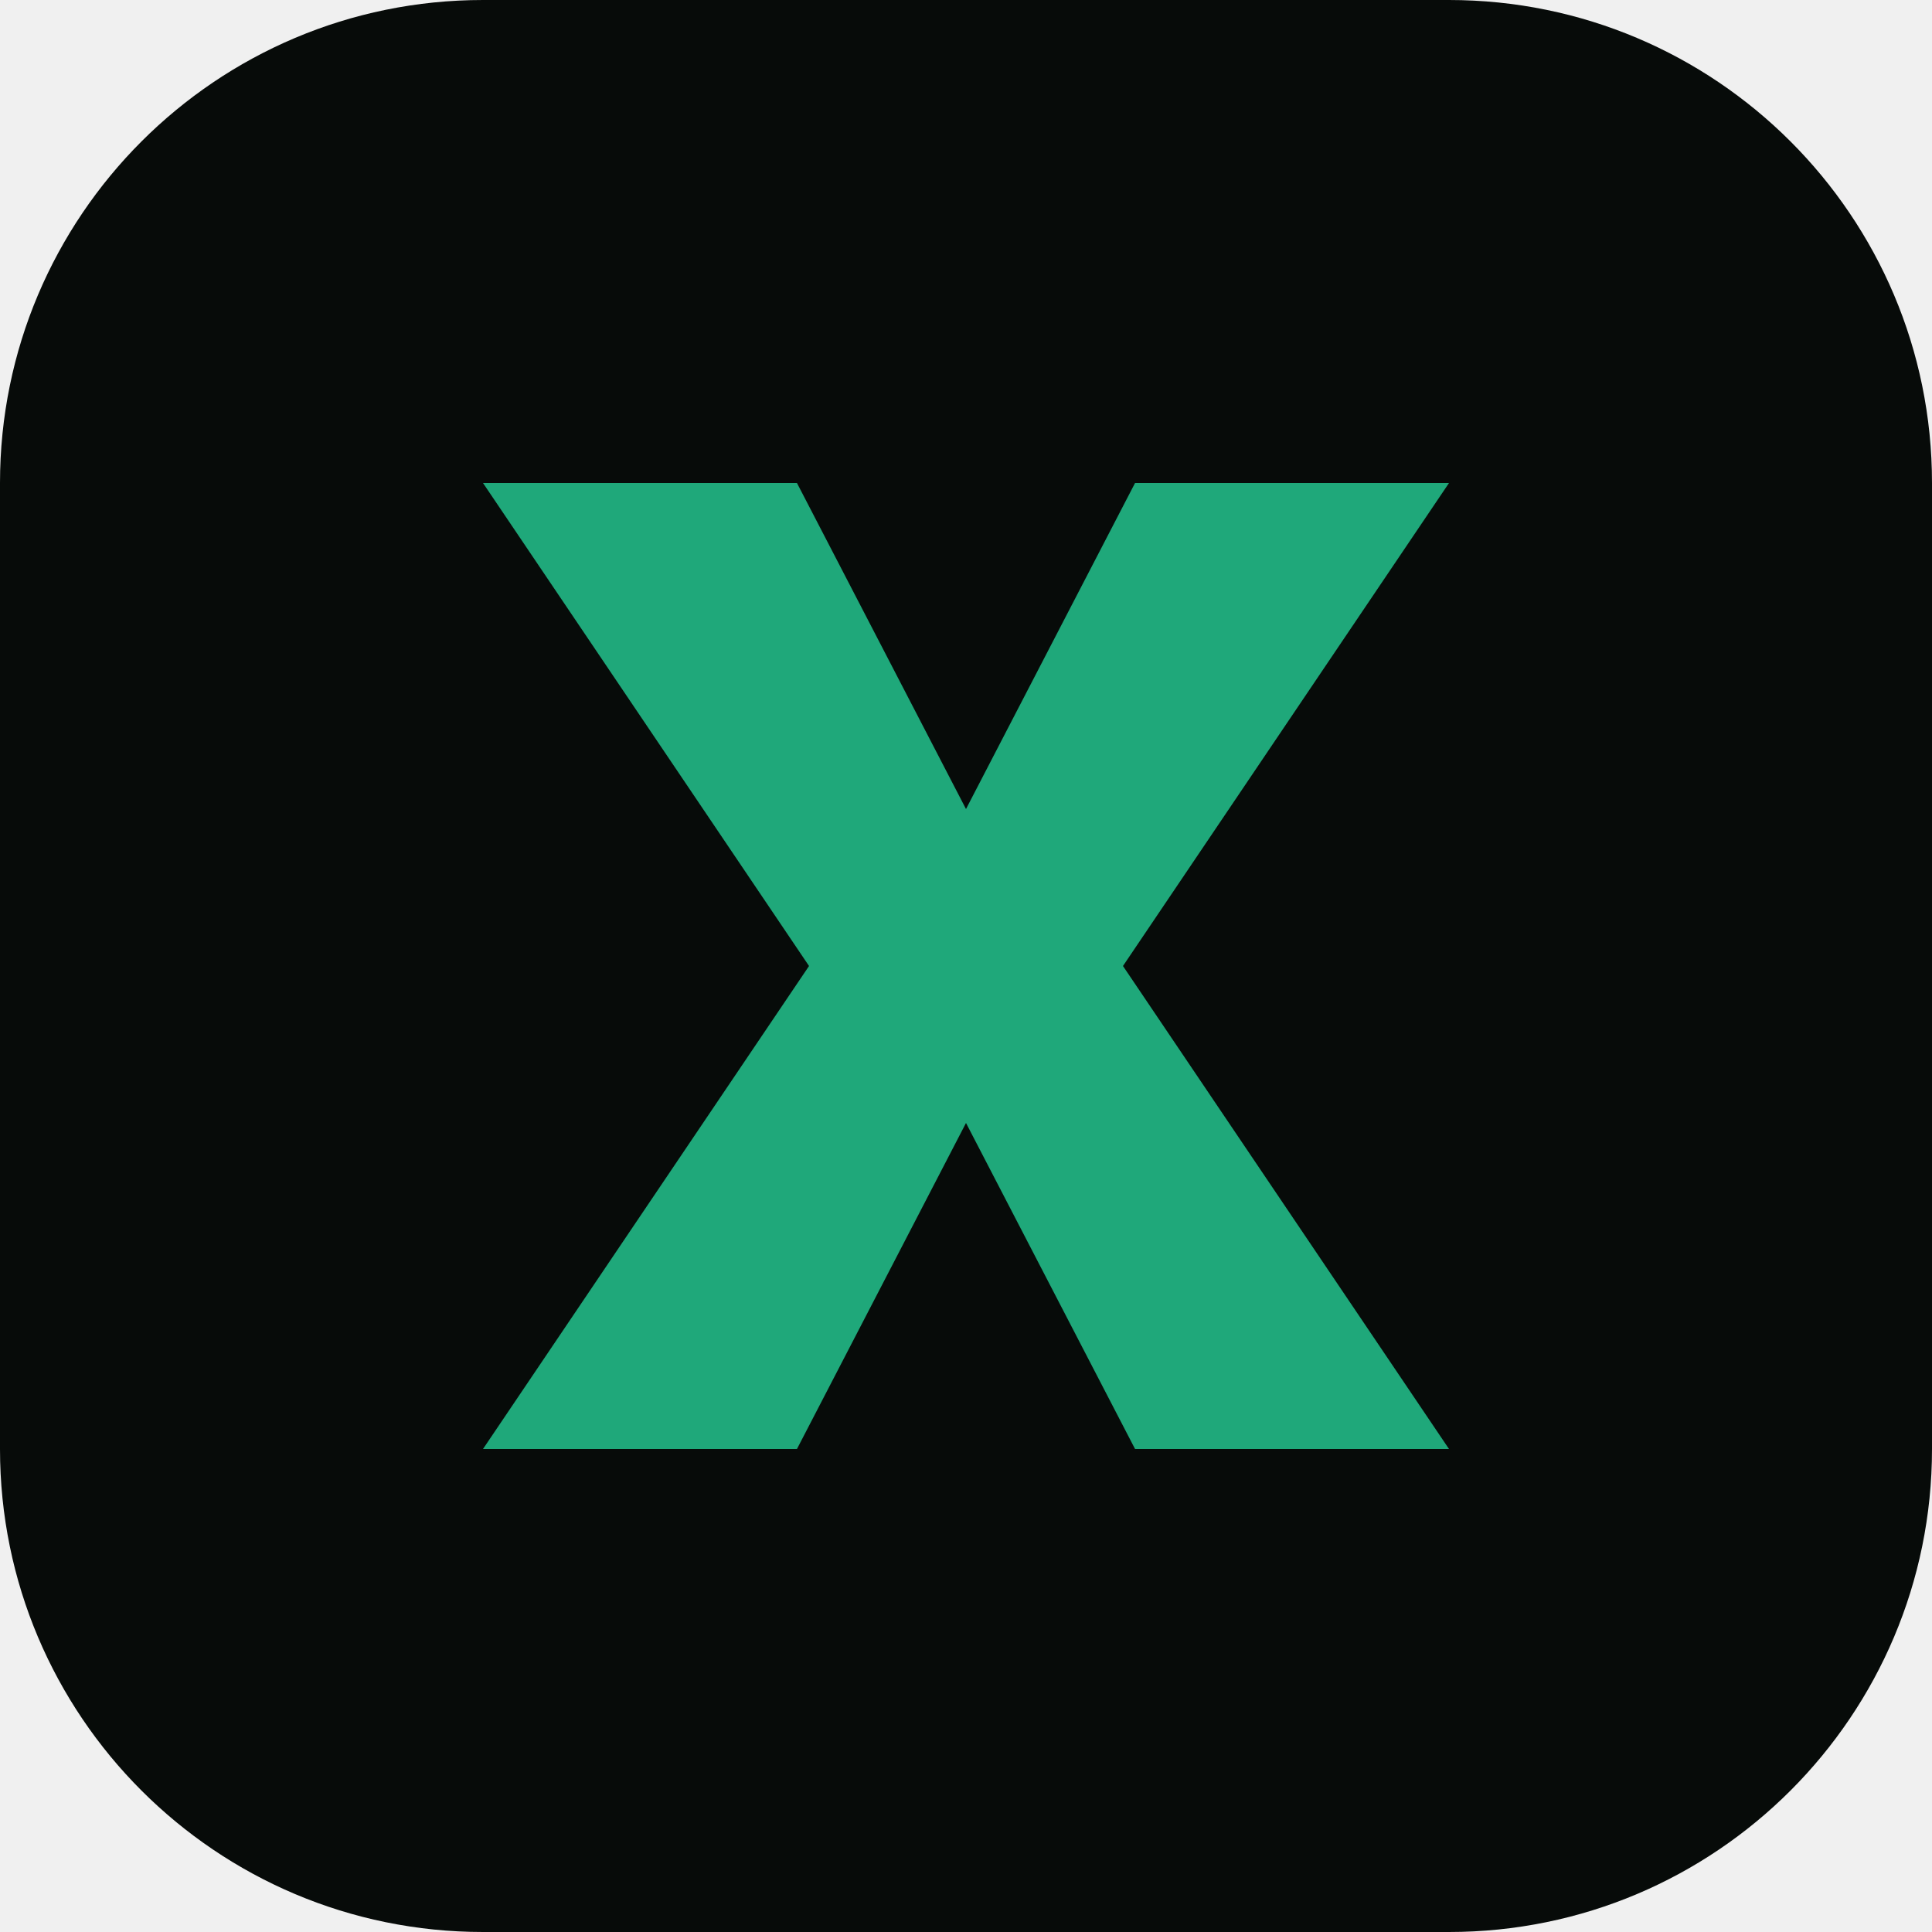
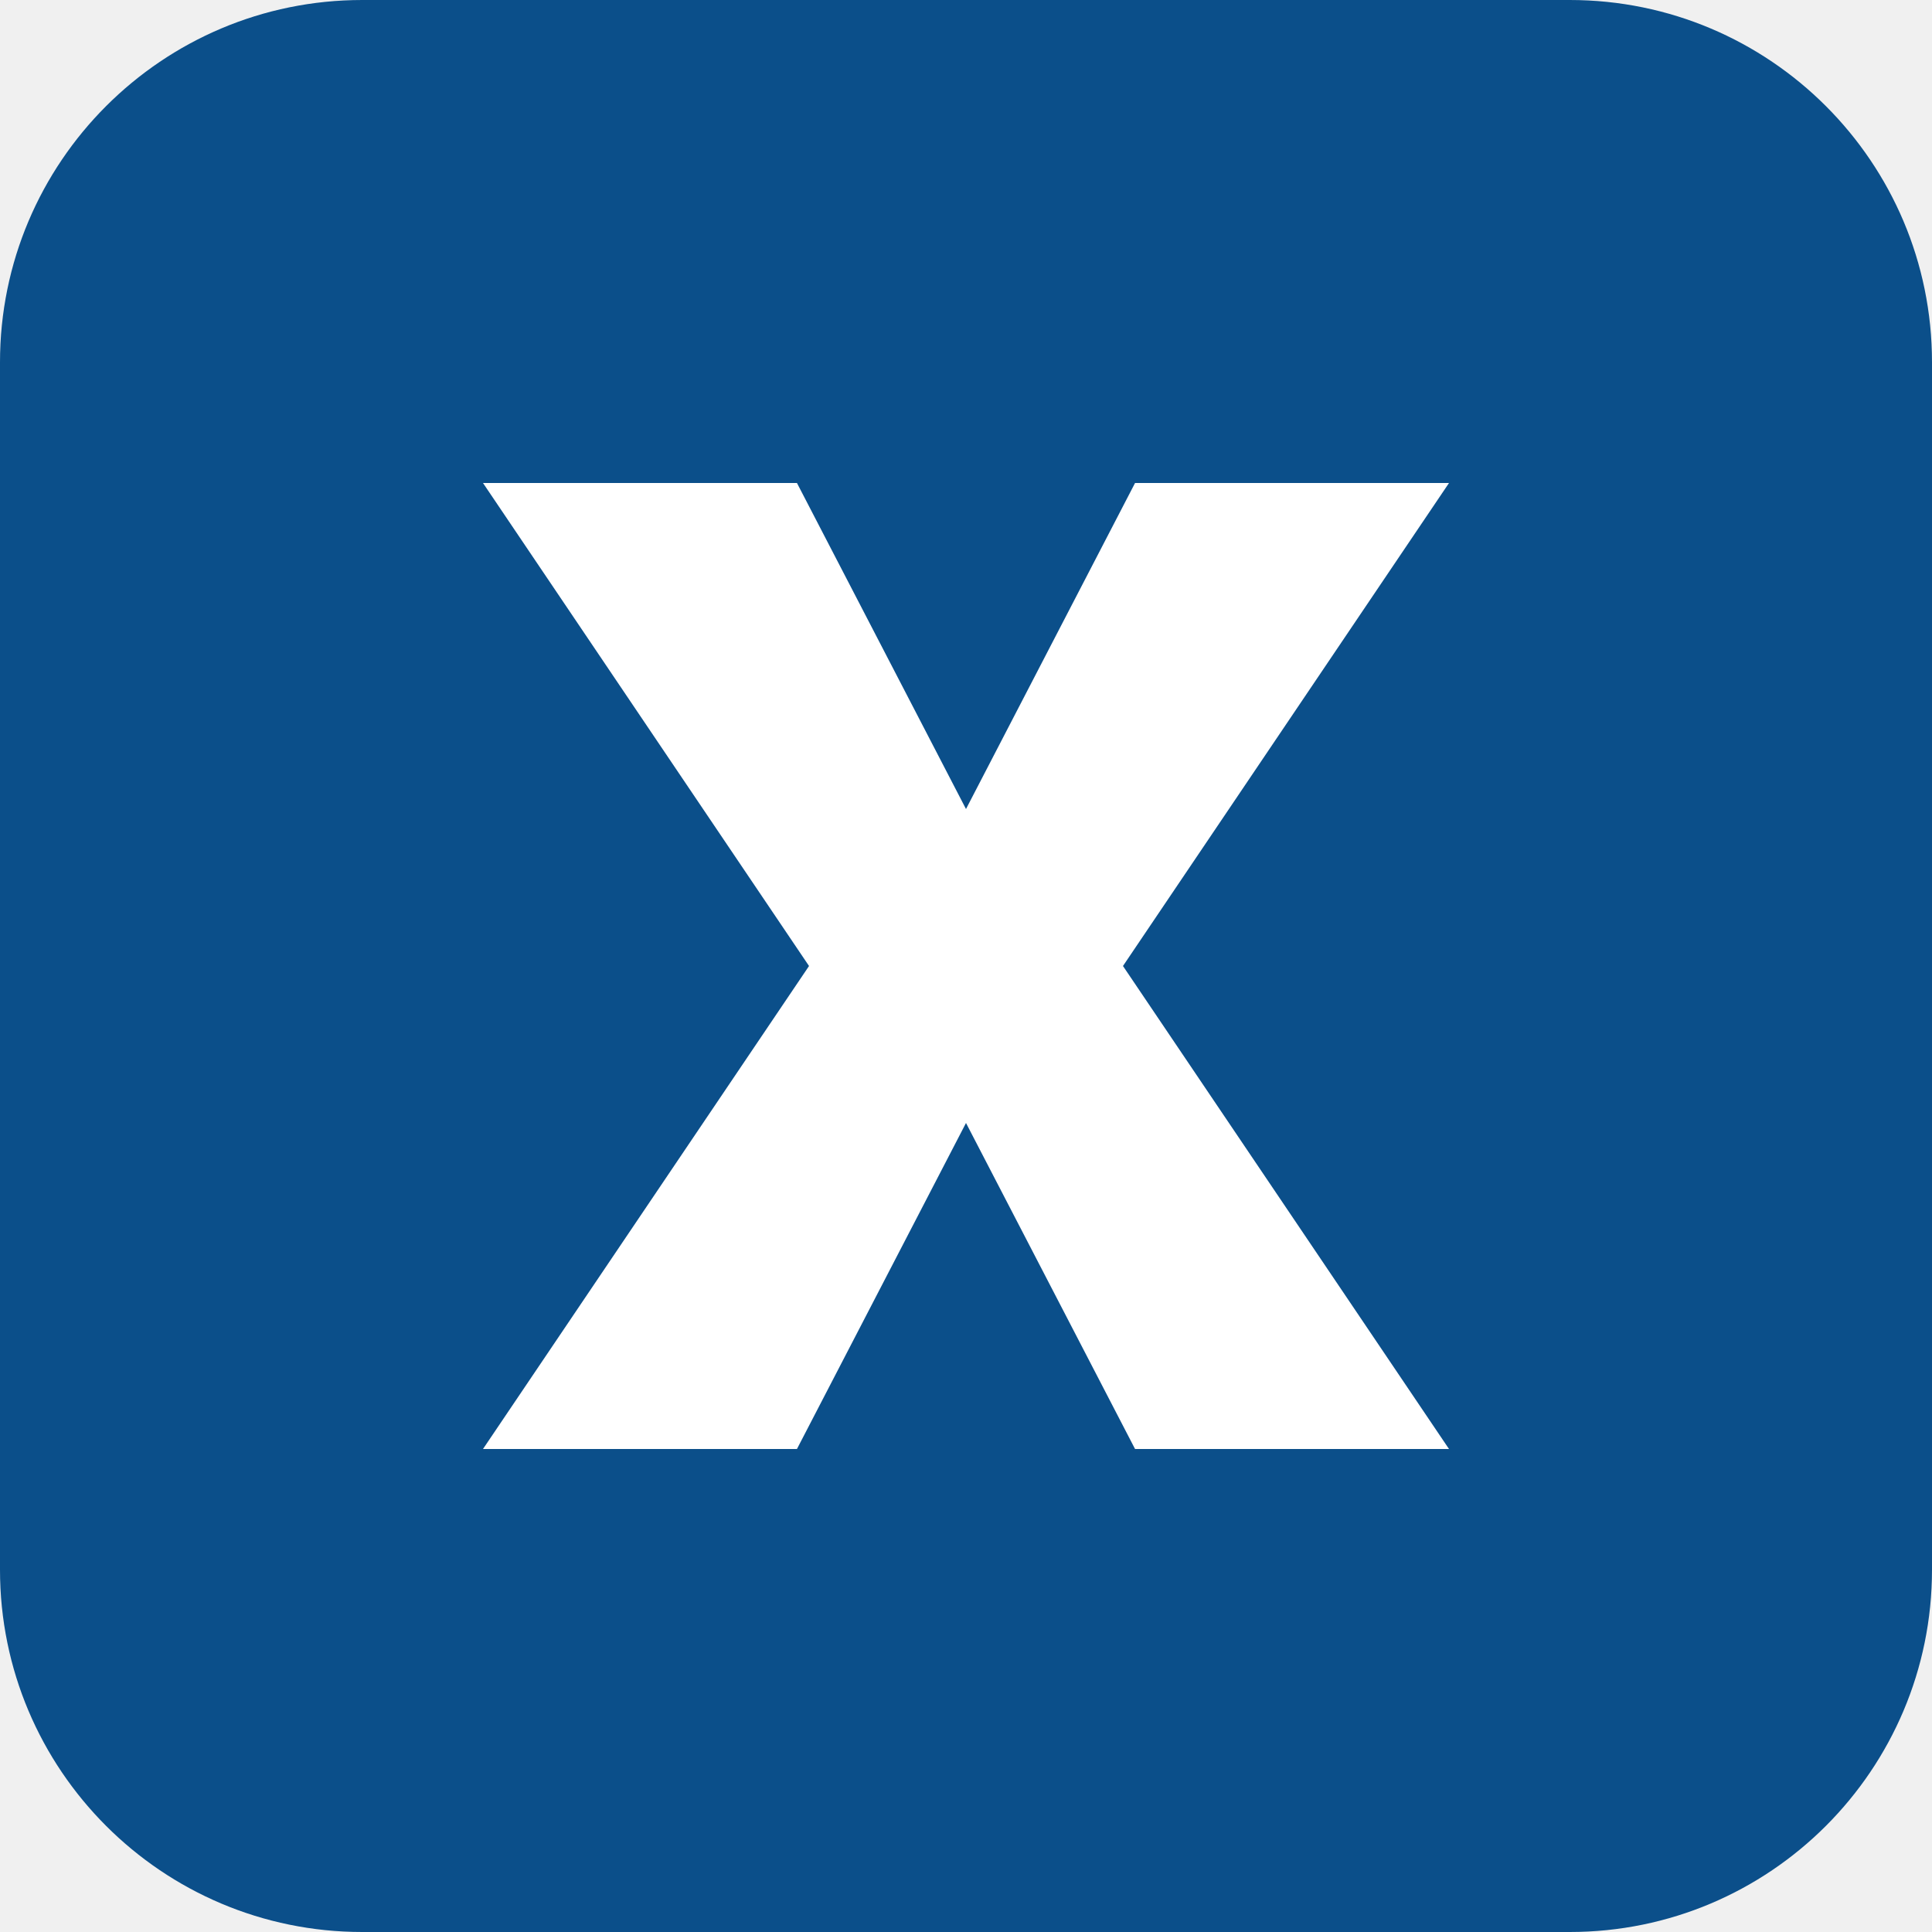
<svg xmlns="http://www.w3.org/2000/svg" viewBox="0 0 32 32" role="img" aria-label="PineryX">
-   <rect width="32" height="32" rx="8" fill="#070B09" />
-   <path d="M8 8h5.2L16 13.4 18.8 8H24l-5.4 8L24 24h-5.2L16 18.6 13.2 24H8l5.4-8L8 8z" fill="#1FA87A" />
+   <rect width="32" height="32" rx="6" fill="#0B4F8A" />
+   <path d="M8 8h5.2L16 13.4 18.8 8H24l-5.4 8L24 24h-5.2L16 18.6 13.2 24H8l5.4-8L8 8z" fill="#ffffff" />
</svg>
